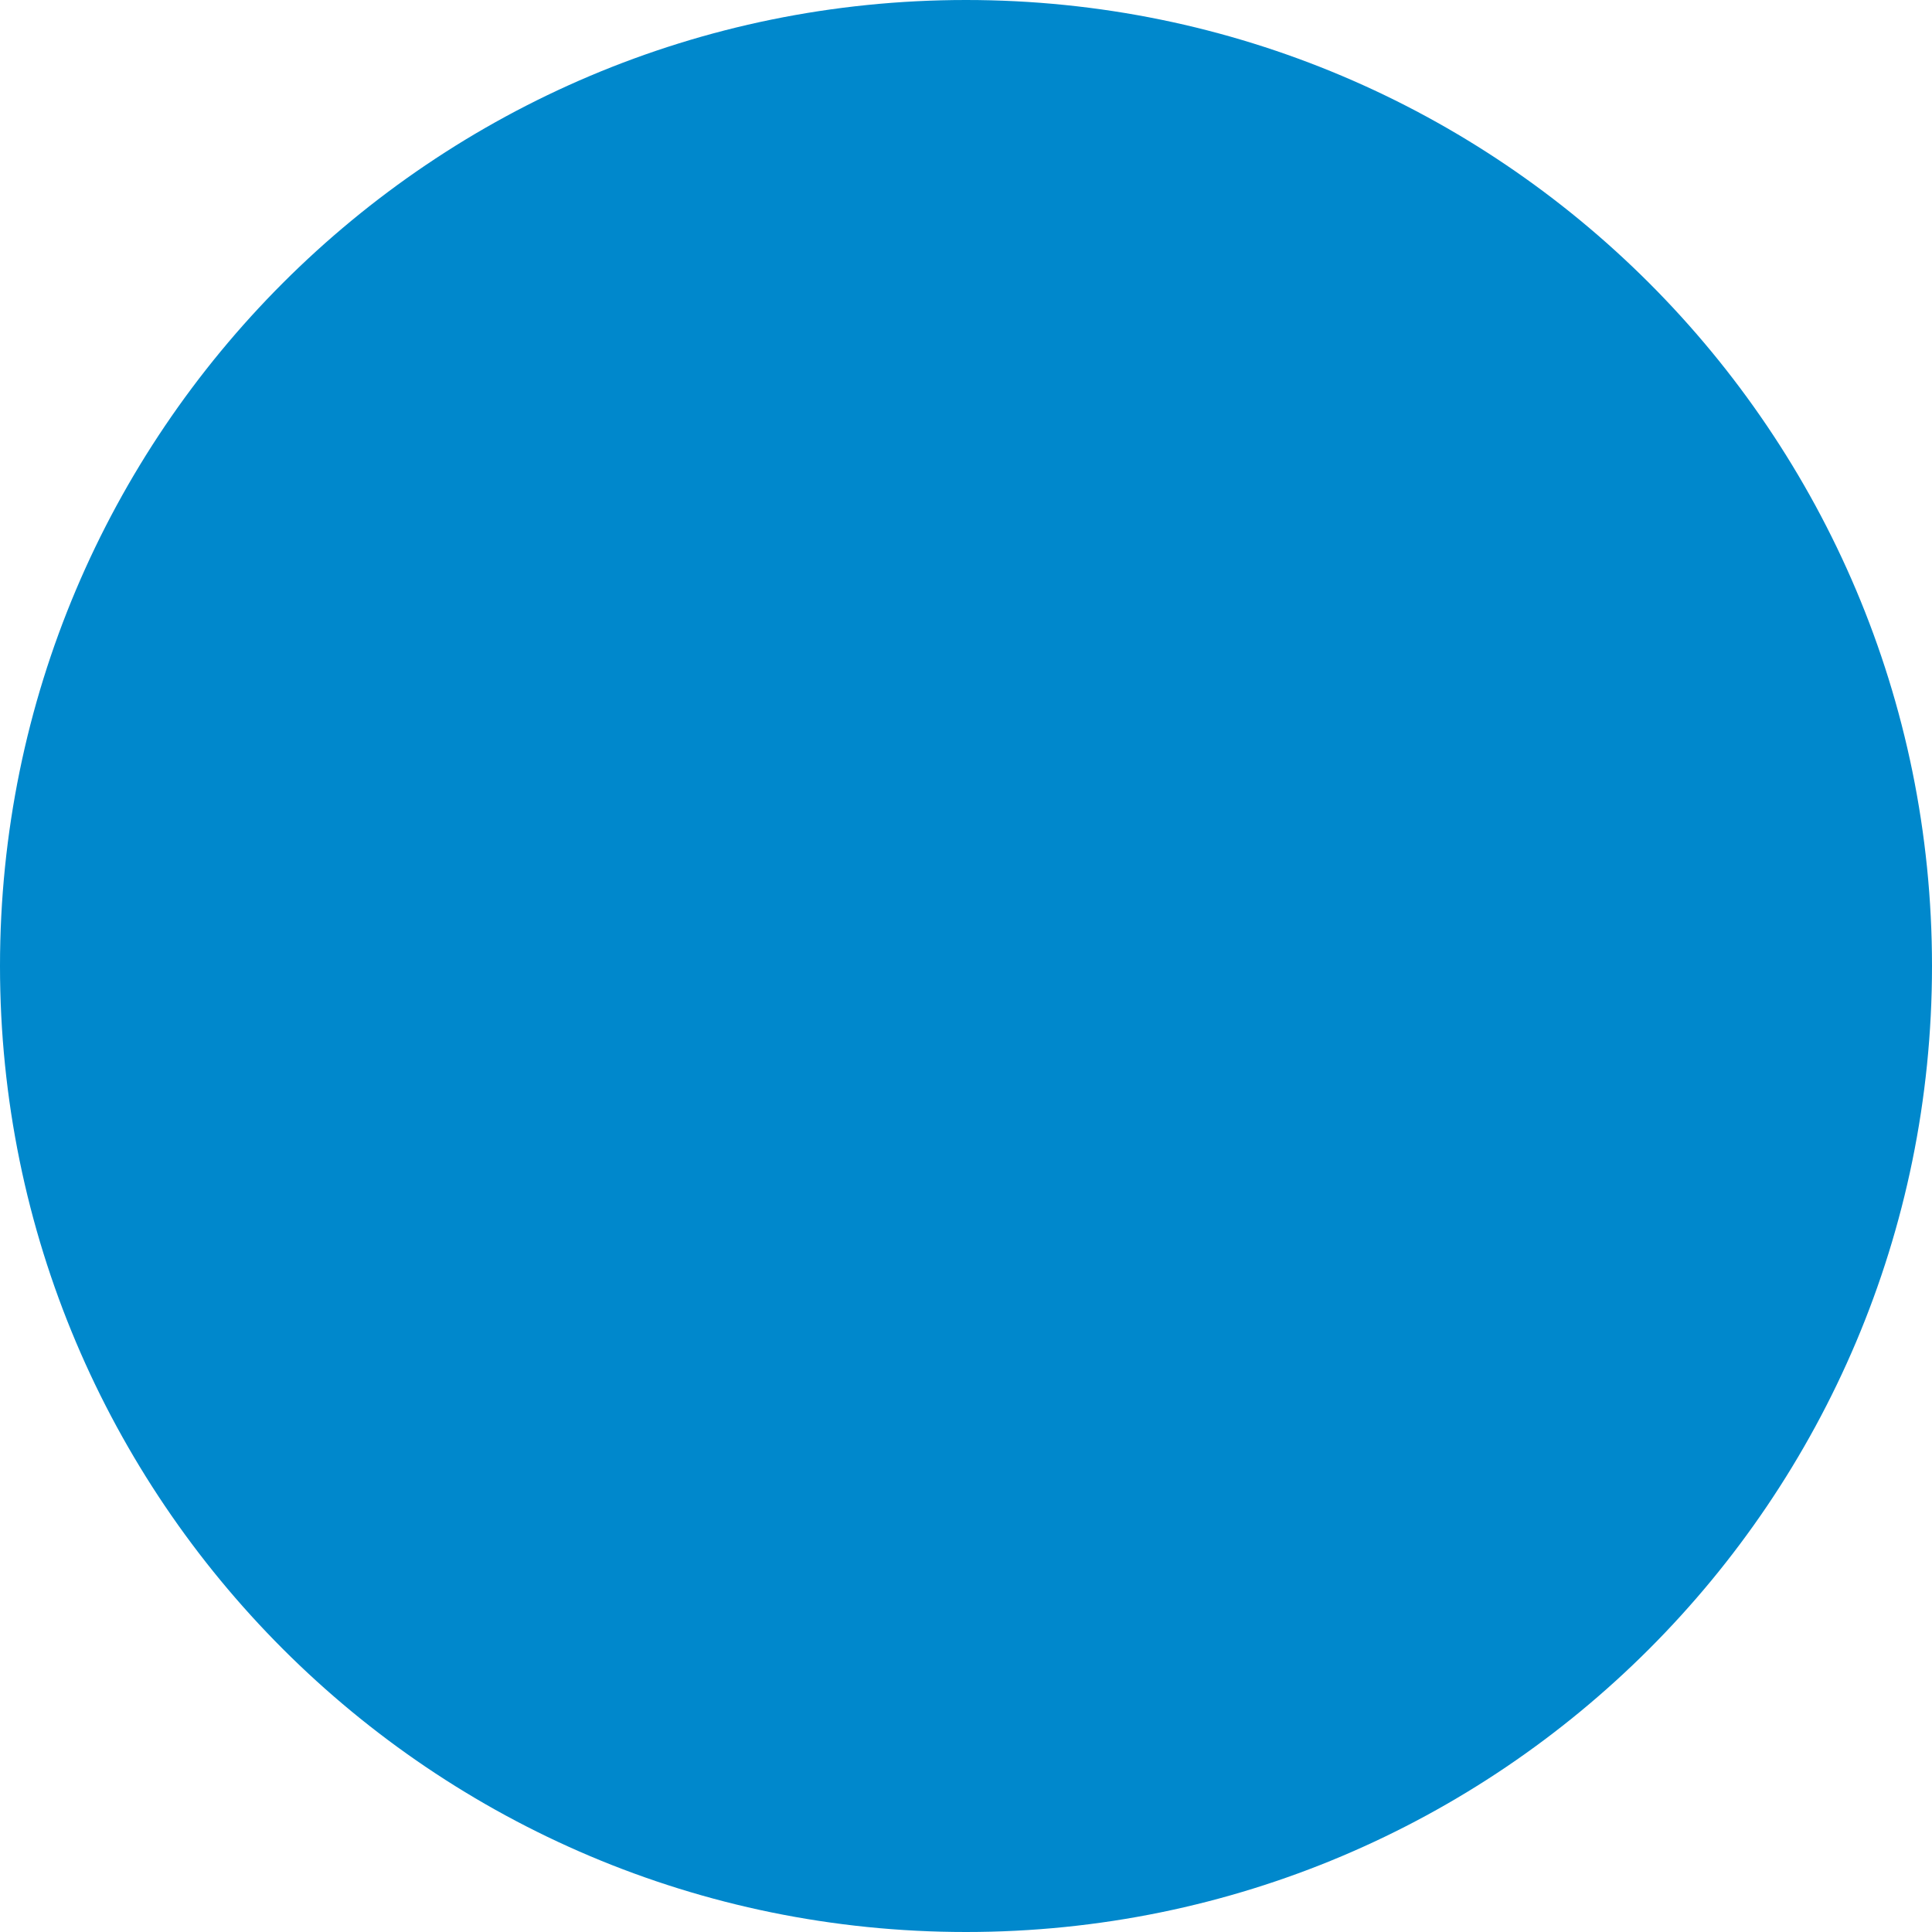
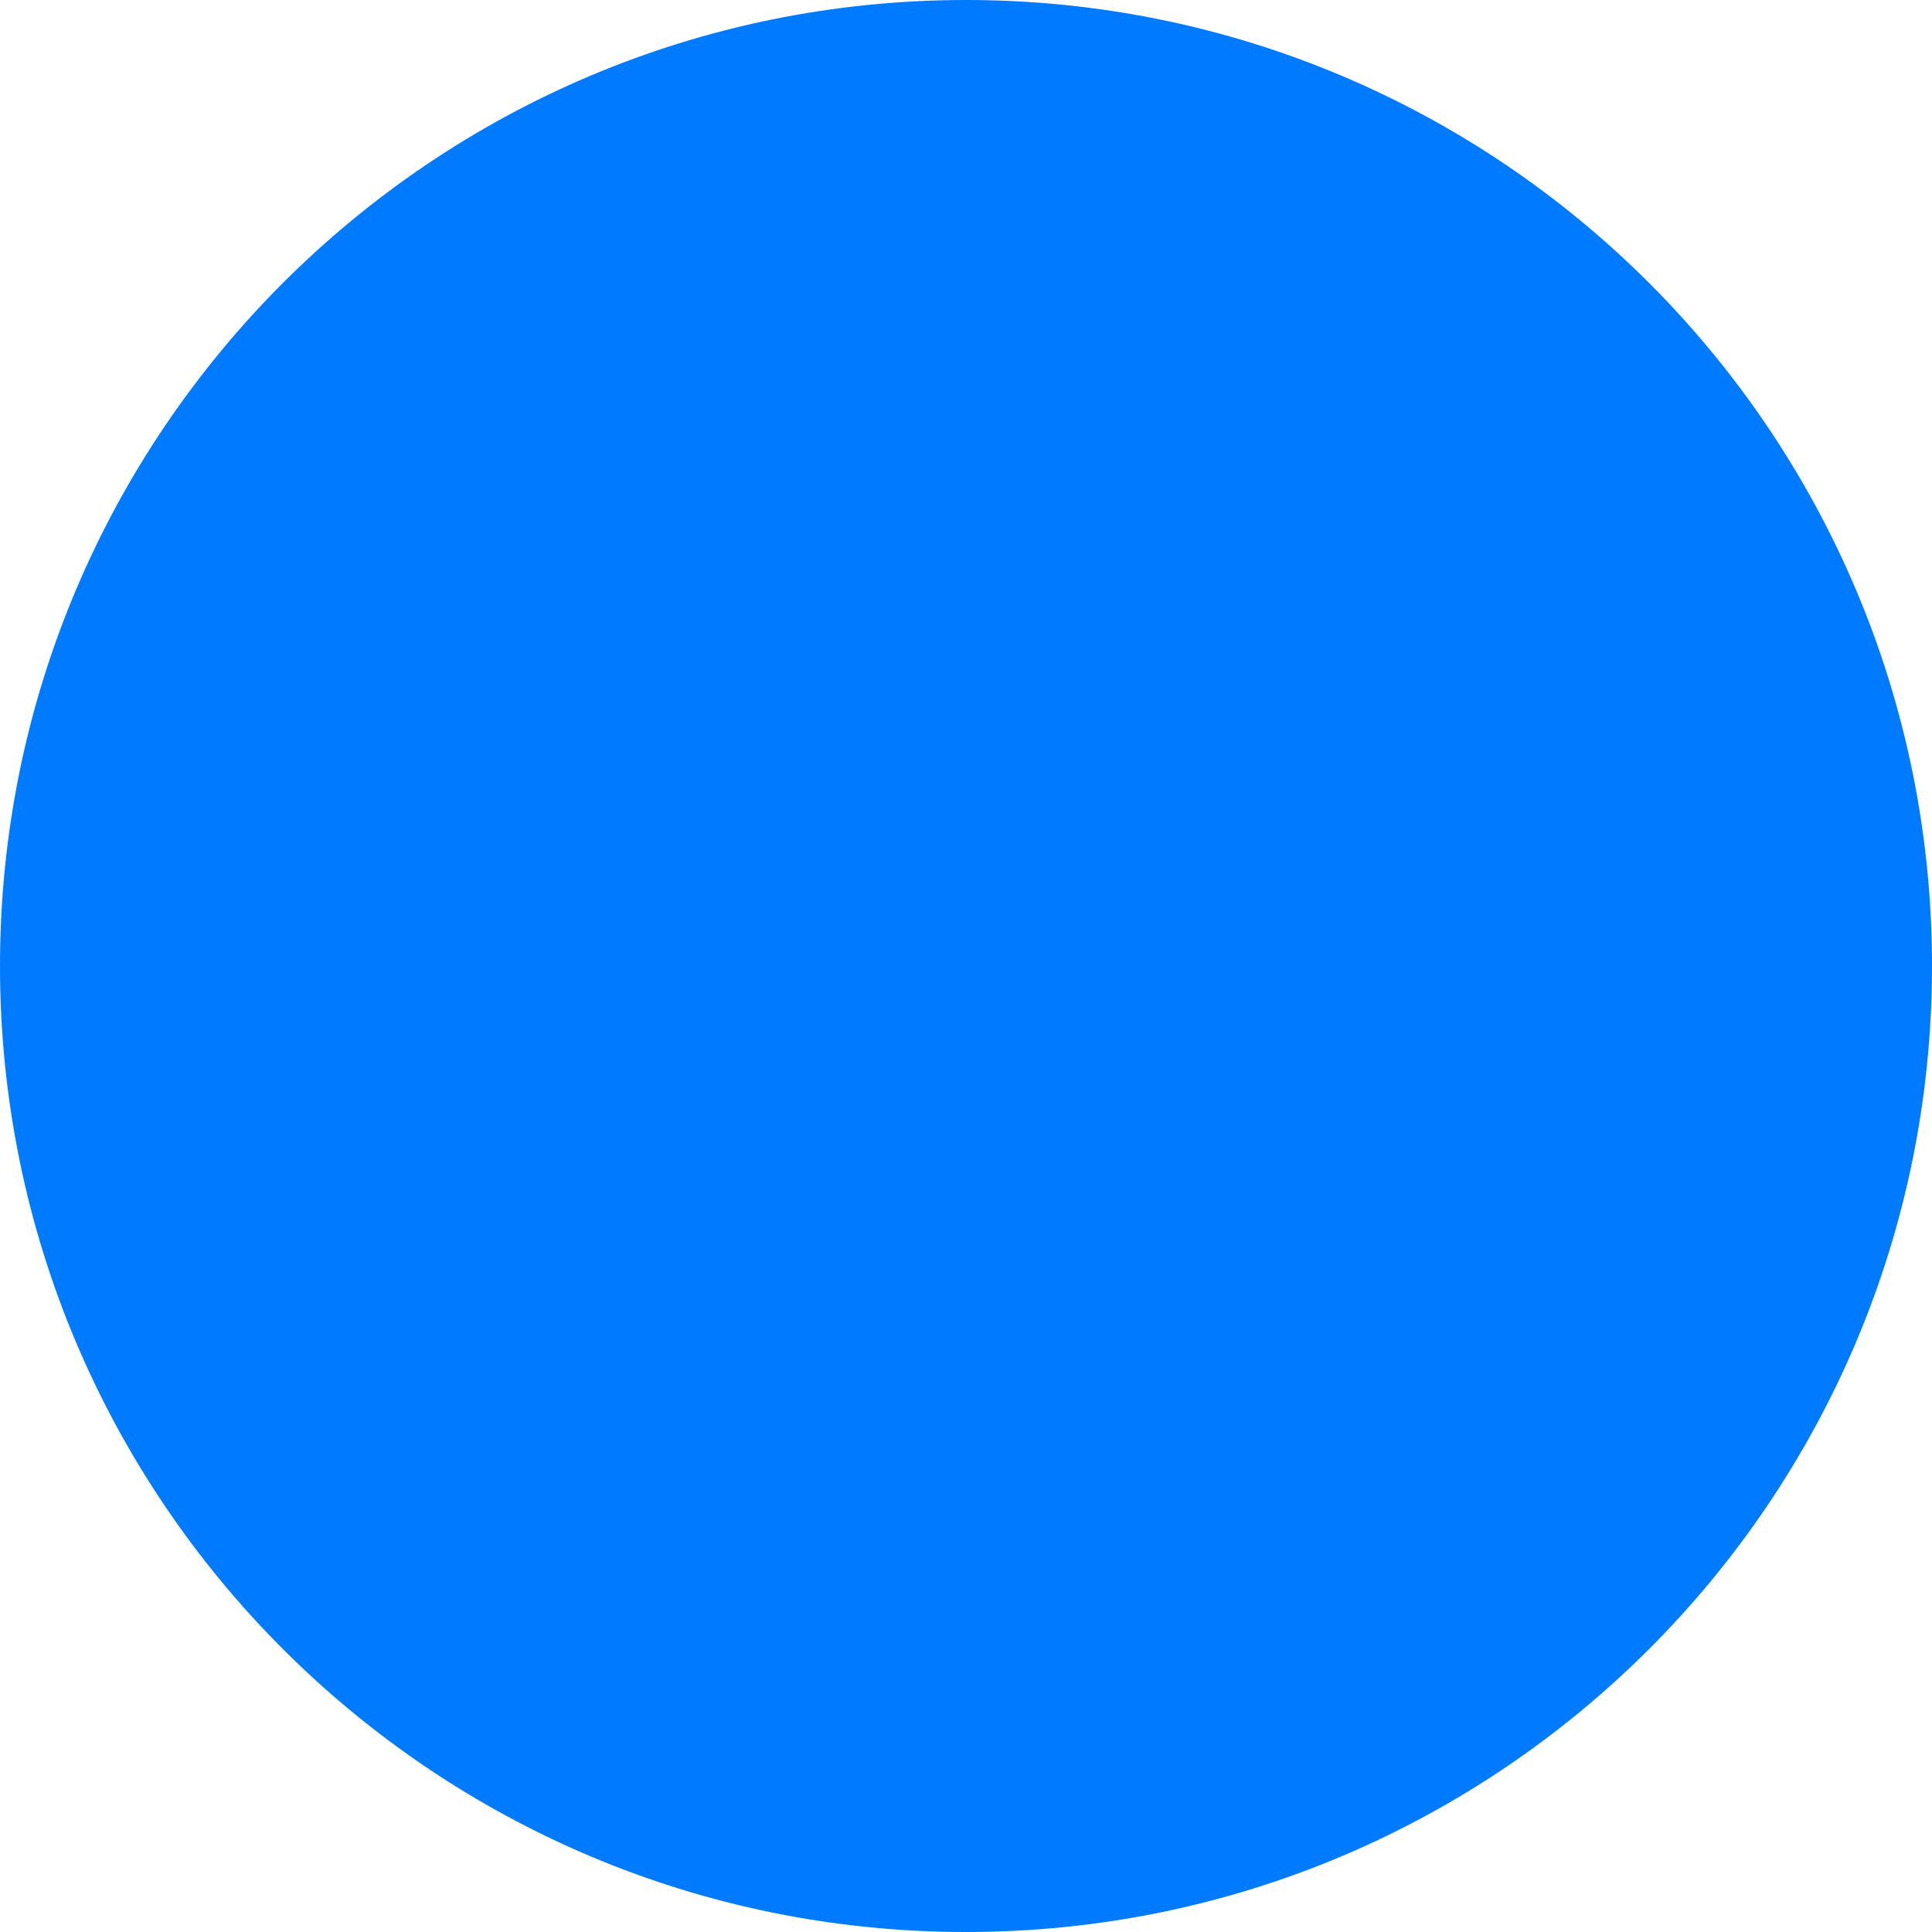
<svg xmlns="http://www.w3.org/2000/svg" viewBox="0 0 2 2">
-   <circle cx="1" cy="1" r="1" fill="#08c" style="animation:b 9s infinite" />
+   <circle cx="1" cy="1" r="1" fill="#007bff" style="animation:b 12s infinite" />
  <style>@keyframes b{0%,to{transform-origin:center;transform:scale(.2)}50%{transform:scale(1)}}</style>
</svg>
